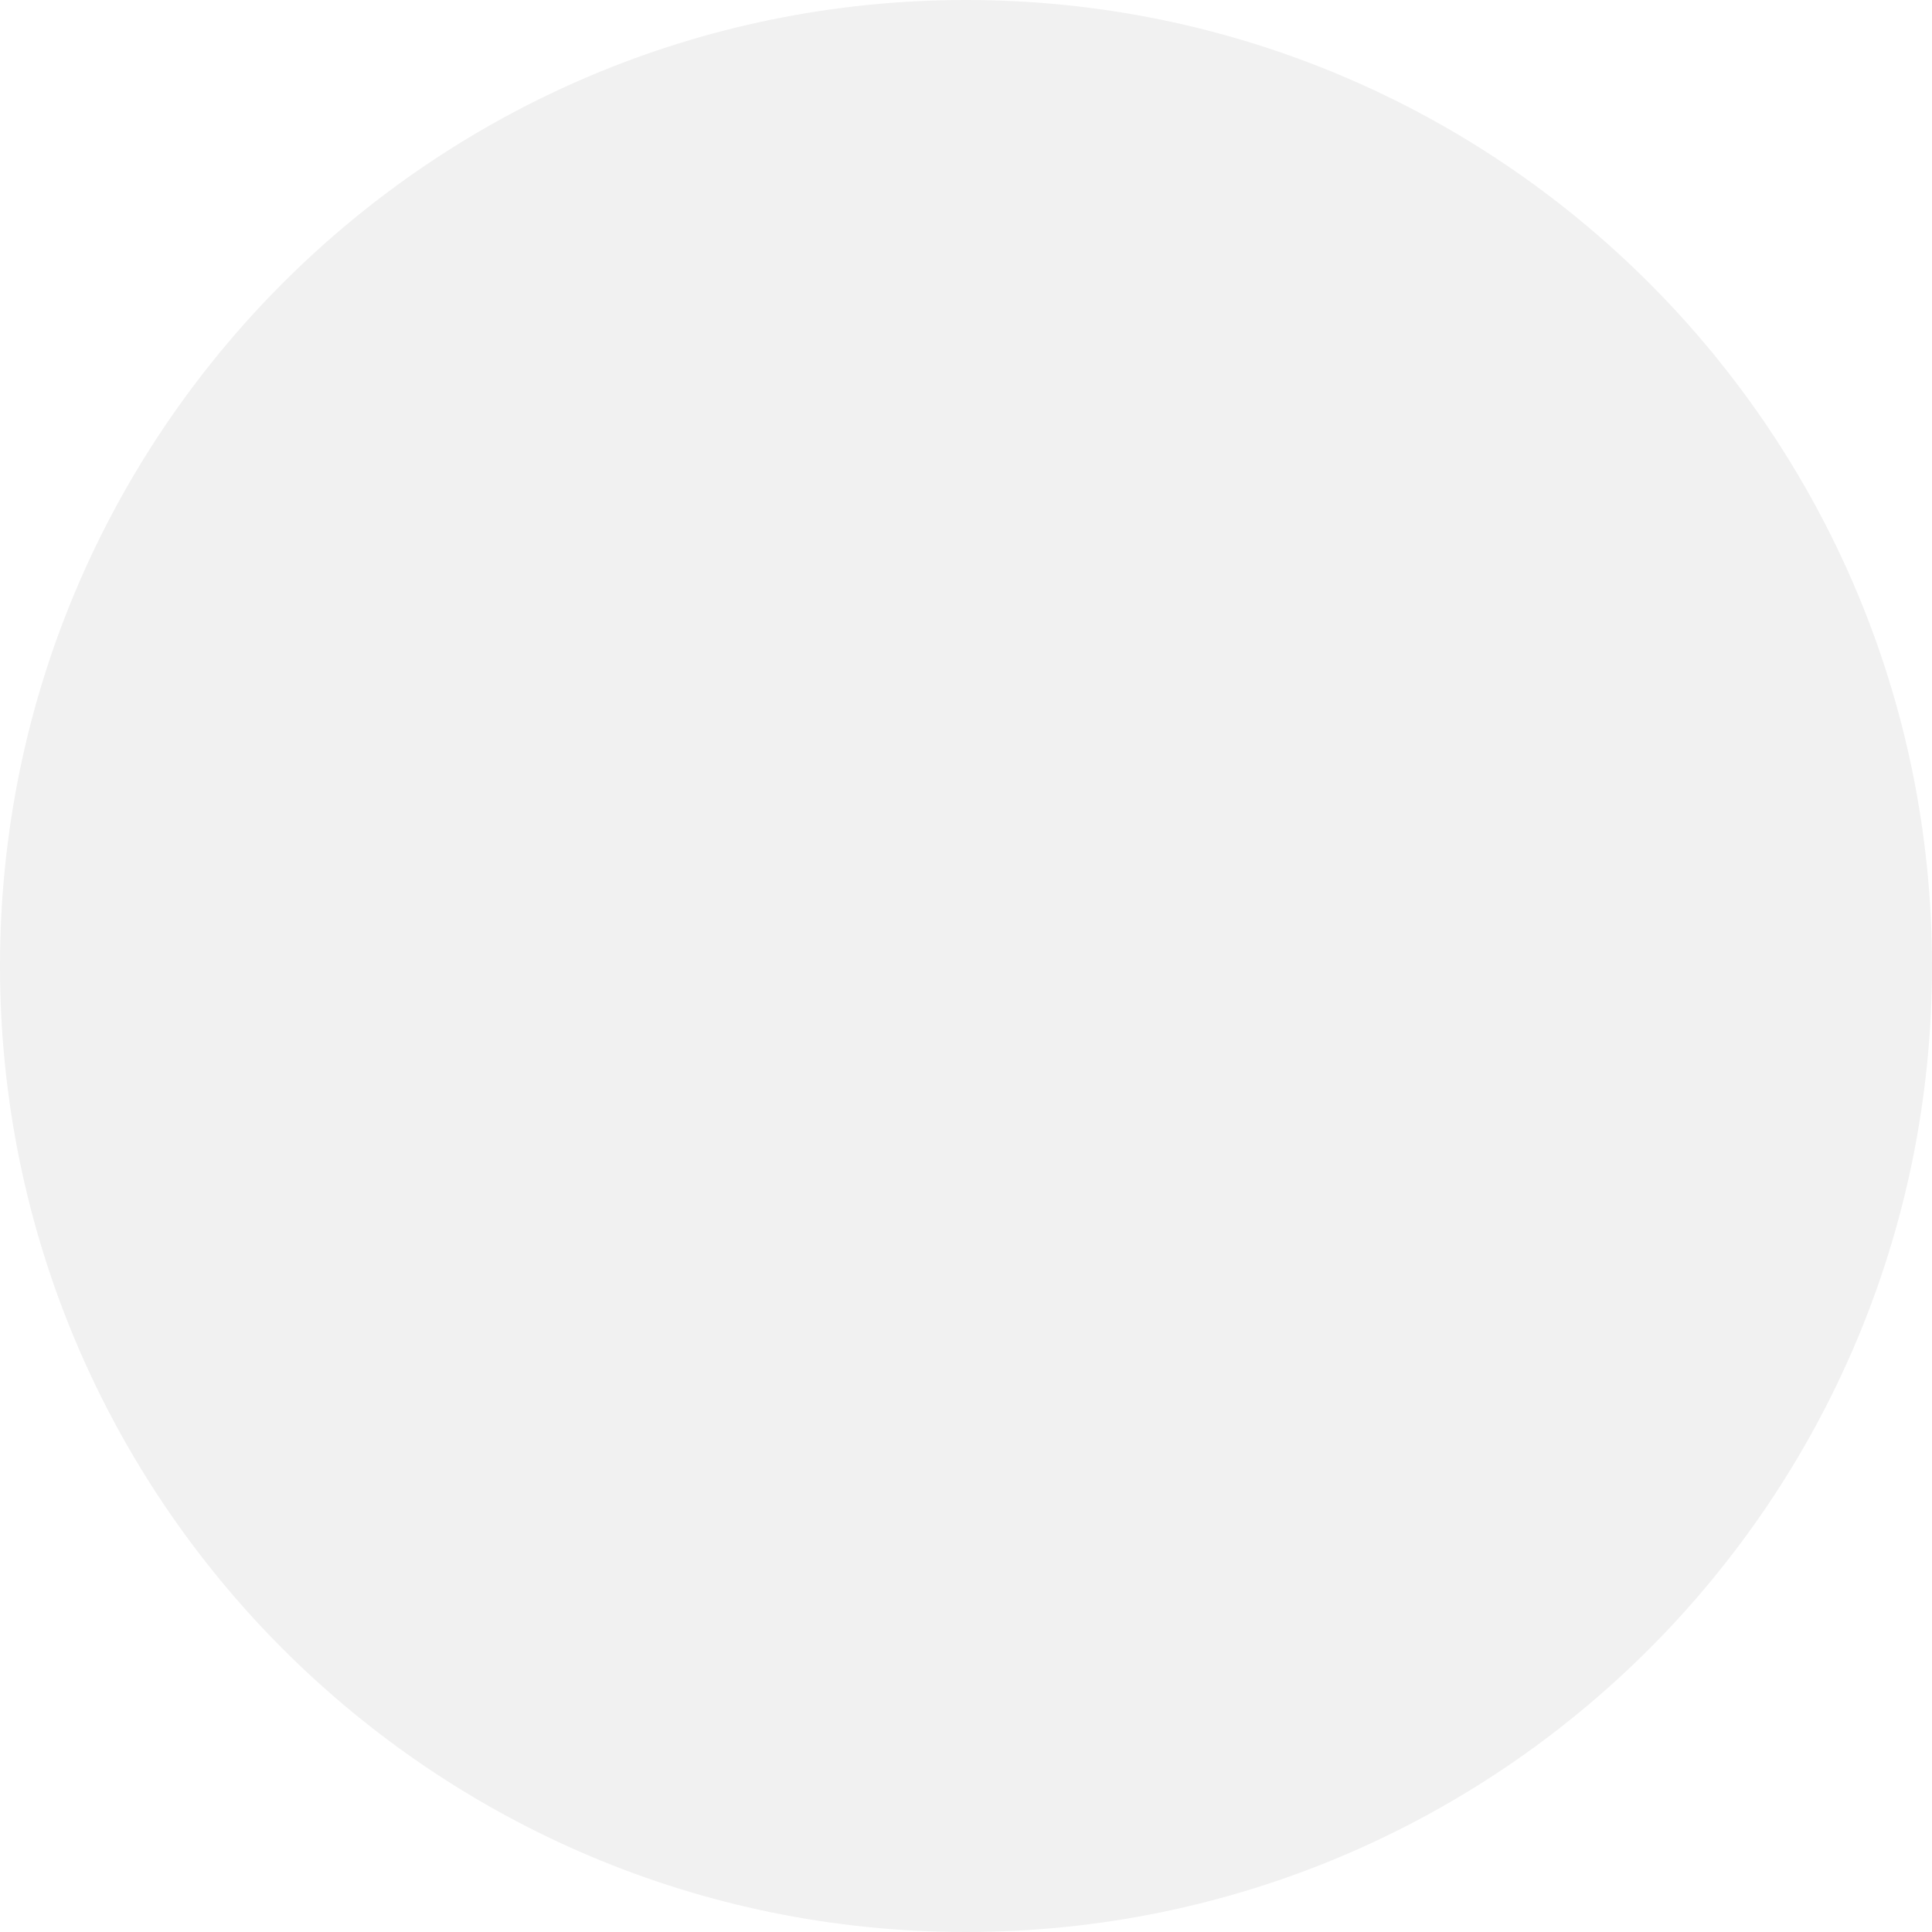
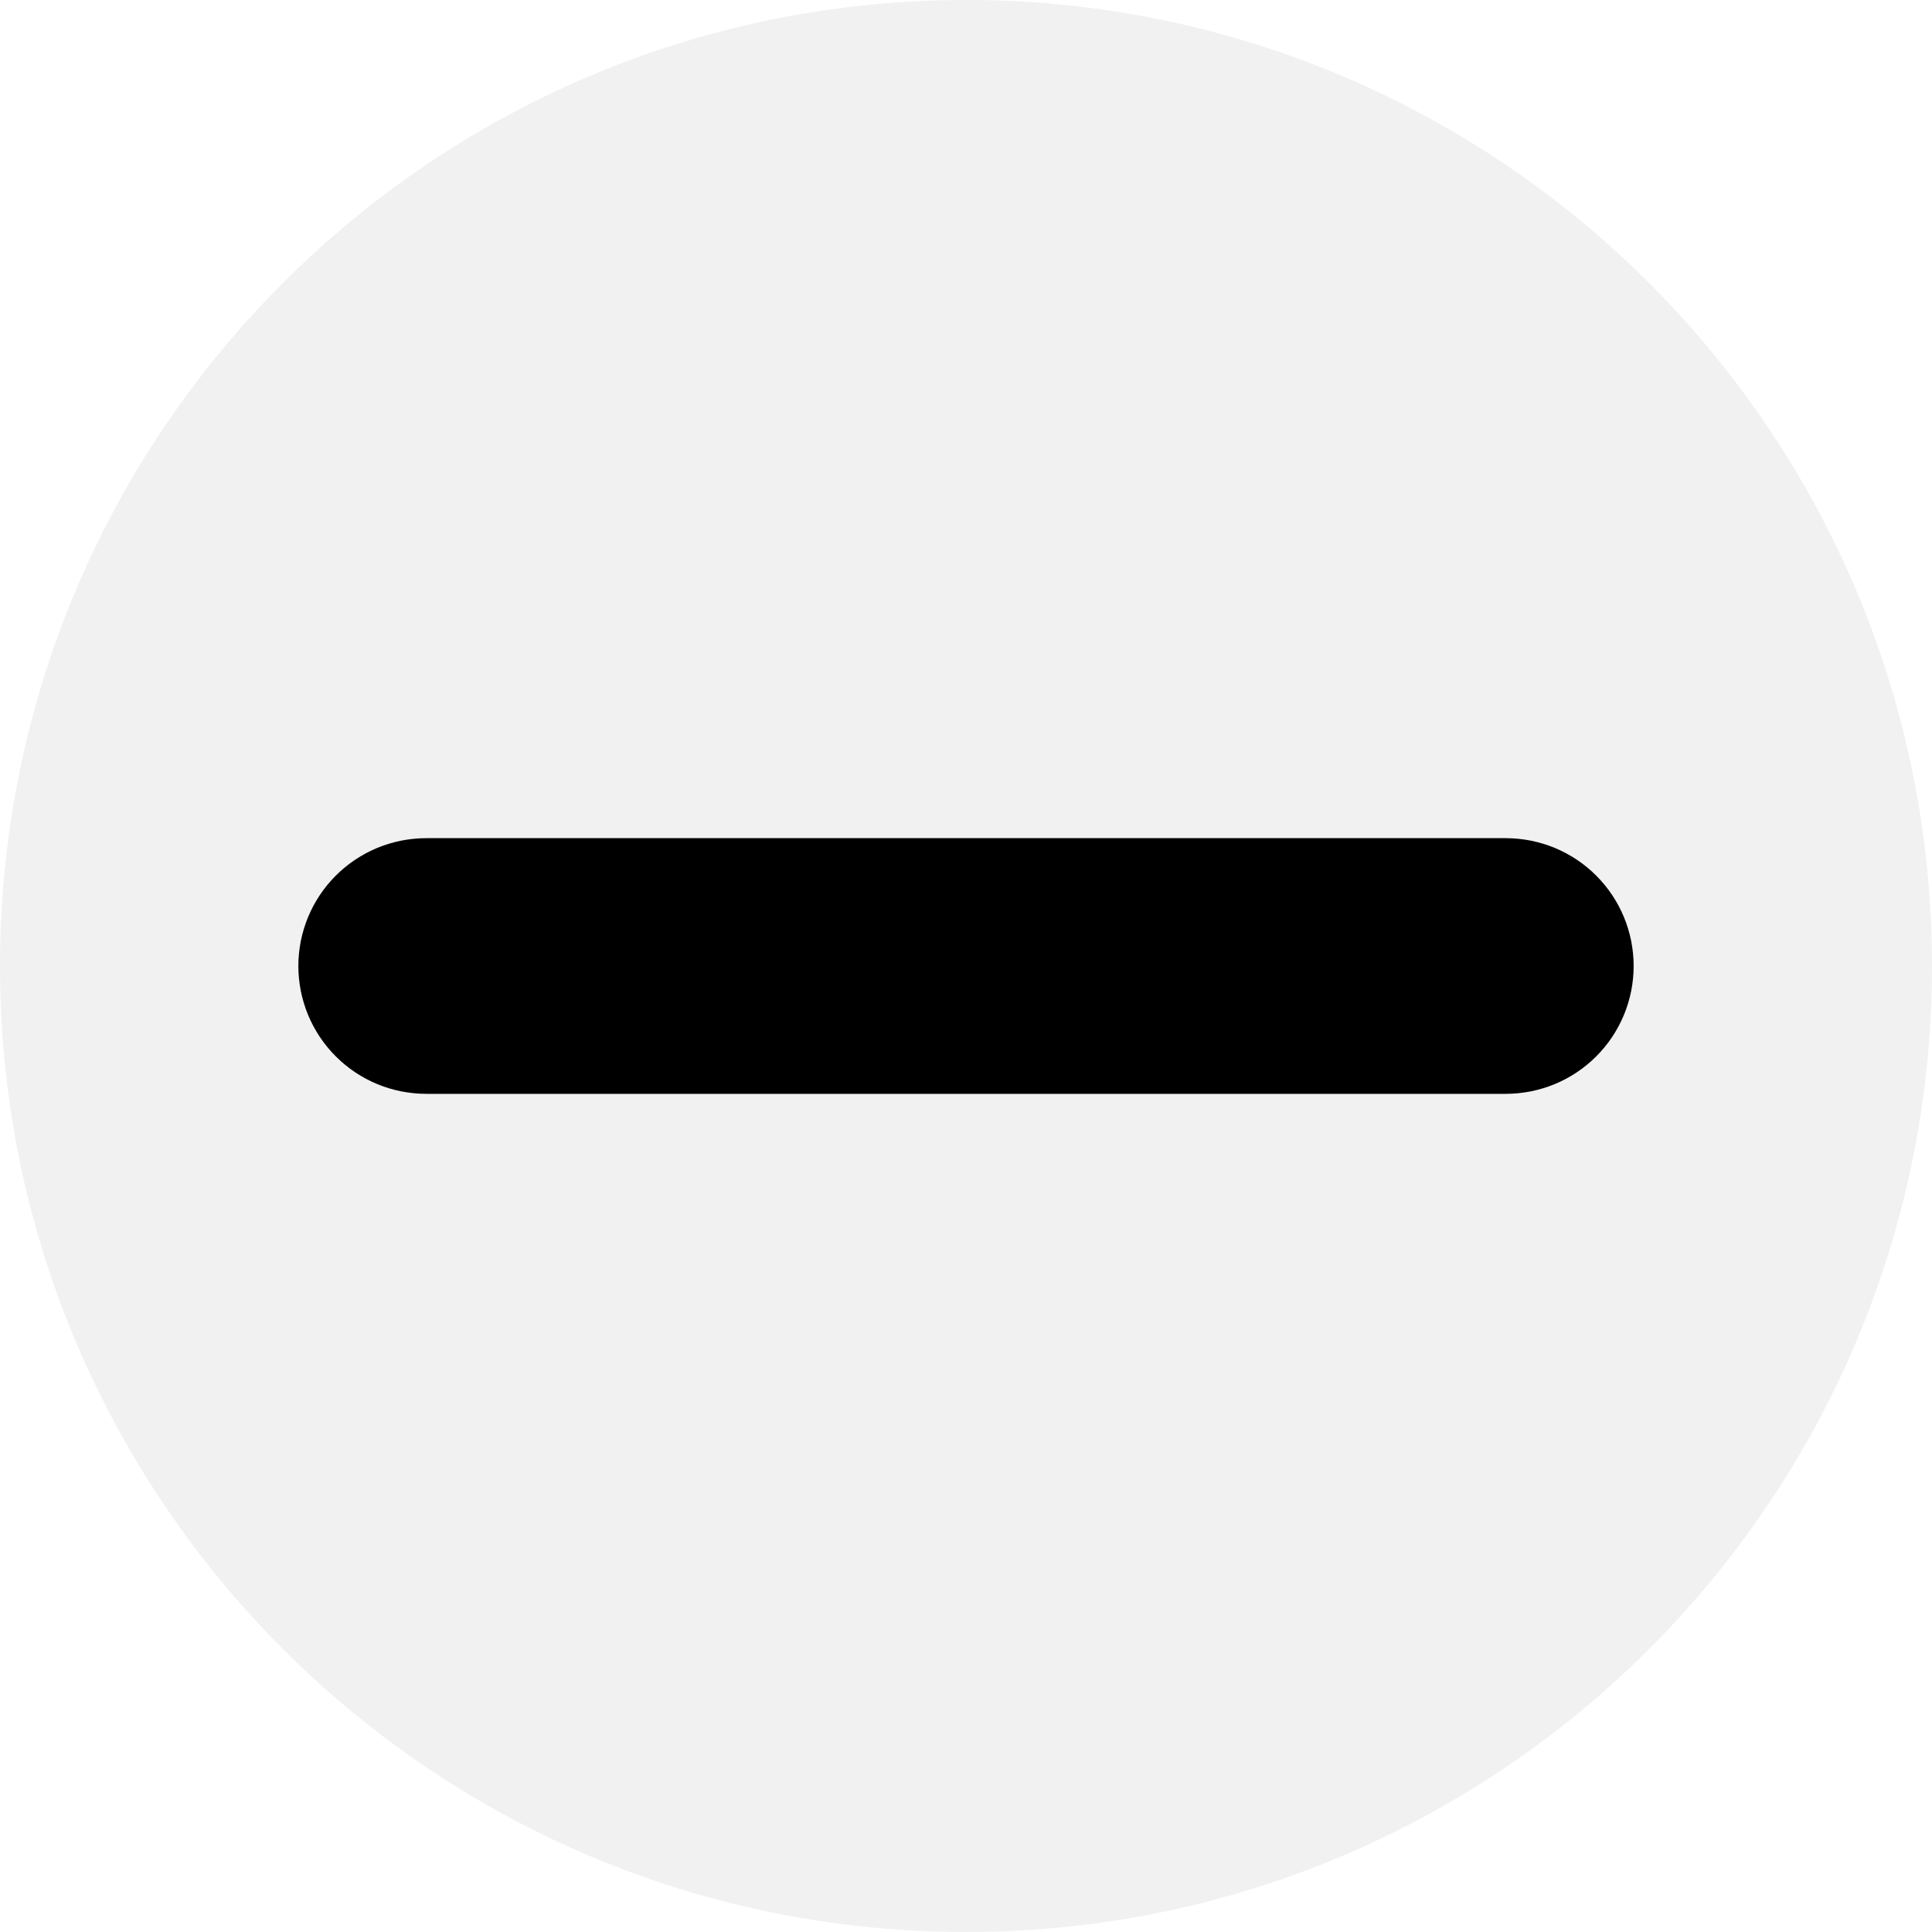
<svg xmlns="http://www.w3.org/2000/svg" fill="none" version="1.1" width="68" height="68" viewBox="0 0 68 68">
  <g>
-     <ellipse cx="34" cy="34" rx="34" ry="34" fill="#F1F1F1" fill-opacity="1" />
+     <g>
+       <ellipse cx="34" cy="34" rx="34" ry="34" fill="#F1F1F1" fill-opacity="1" />
+     </g>
+     <g>
+       <path d="M15,38.5L53,38.5L53,38.499Q53.11,38.499,53.221,38.494Q53.331,38.488,53.441,38.477Q53.551,38.467,53.66,38.45Q53.769,38.434,53.878,38.413Q53.986,38.391,54.093,38.364Q54.2,38.337,54.306,38.305Q54.412,38.273,54.516,38.236Q54.62,38.199,54.722,38.157Q54.824,38.114,54.924,38.067Q55.023,38.02,55.121,37.968Q55.218,37.916,55.313,37.859Q55.408,37.802,55.5,37.741Q55.591,37.68,55.68,37.614Q55.769,37.548,55.854,37.478Q55.94,37.408,56.021,37.334Q56.103,37.259,56.181,37.181Q56.259,37.103,56.334,37.021Q56.408,36.94,56.478,36.854Q56.548,36.769,56.614,36.68Q56.679,36.591,56.741,36.5Q56.802,36.408,56.859,36.313Q56.916,36.218,56.968,36.121Q57.02,36.023,57.067,35.924Q57.114,35.824,57.157,35.722Q57.199,35.62,57.236,35.516Q57.273,35.412,57.305,35.306Q57.337,35.2,57.364,35.093Q57.391,34.986,57.413,34.878Q57.434,34.769,57.45,34.66Q57.467,34.551,57.477,34.441Q57.488,34.331,57.494,34.221Q57.499,34.11,57.499,34Q57.499,33.89,57.494,33.779Q57.488,33.669,57.477,33.559Q57.467,33.449,57.45,33.34Q57.434,33.231,57.413,33.122Q57.391,33.014,57.364,32.907Q57.337,32.8,57.305,32.694Q57.273,32.588,57.236,32.484Q57.199,32.38,57.157,32.278Q57.114,32.176,57.067,32.076Q57.02,31.977,56.968,31.879Q56.916,31.782,56.859,31.687Q56.802,31.592,56.741,31.5Q56.679,31.409,56.614,31.32Q56.548,31.231,56.478,31.146Q56.408,31.06,56.334,30.979Q56.259,30.897,56.181,30.819Q56.103,30.741,56.021,30.666Q55.94,30.592,55.854,30.522Q55.769,30.452,55.68,30.386Q55.591,30.32,55.5,30.259Q55.408,30.198,55.313,30.141Q55.218,30.084,55.121,30.032Q55.023,29.98,54.924,29.933Q54.824,29.886,54.722,29.843Q54.62,29.801,54.516,29.764Q54.412,29.727,54.306,29.695Q54.2,29.663,54.093,29.636Q53.986,29.609,53.878,29.587Q53.769,29.566,53.66,29.55Q53.551,29.533,53.441,29.523Q53.331,29.512,53.221,29.506Q53.11,29.501,53,29.501L53,29.5L15,29.5L15,29.501Q14.89,29.501,14.779,29.506Q14.669,29.512,14.559,29.523Q14.449,29.533,14.34,29.55Q14.231,29.566,14.122,29.587Q14.014,29.609,13.907,29.636Q13.8,29.663,13.694,29.695Q13.588,29.727,13.484,29.764Q13.38,29.801,13.278,29.843Q13.176,29.886,13.076,29.933Q12.977,29.98,12.879,30.032Q12.782,30.084,12.687,30.141Q12.592,30.198,12.5,30.259Q12.409,30.32,12.32,30.386Q12.231,30.452,12.146,30.522Q12.06,30.592,11.979,30.666Q11.897,30.741,11.819,30.819Q11.741,30.897,11.666,30.979Q11.592,31.06,11.522,31.146Q11.452,31.231,11.386,31.32Q11.32,31.409,11.259,31.5Q11.198,31.592,11.141,31.687Q11.084,31.782,11.032,31.879Q10.98,31.977,10.933,32.076Q10.886,32.176,10.843,32.278Q10.801,32.38,10.764,32.484Q10.727,32.588,10.695,32.694Q10.663,32.8,10.636,32.907Q10.609,33.014,10.587,33.122Q10.566,33.231,10.55,33.34Q10.533,33.449,10.523,33.559Q10.512,33.669,10.506,33.779Q10.501,33.89,10.501,34Q10.501,34.11,10.506,34.221Q10.512,34.331,10.523,34.441Q10.533,34.551,10.55,34.66Q10.566,34.769,10.587,34.878Q10.609,34.986,10.636,35.093Q10.663,35.2,10.695,35.306Q10.727,35.412,10.764,35.516Q10.801,35.62,10.843,35.722Q10.886,35.824,10.933,35.924Q10.98,36.023,11.032,36.121Q11.084,36.218,11.141,36.313Q11.198,36.408,11.259,36.5Q11.32,36.591,11.386,36.68Q11.452,36.769,11.522,36.854Q11.592,36.94,11.666,37.021Q11.741,37.103,11.819,37.181Q11.897,37.259,11.979,37.334Q12.06,37.408,12.146,37.478Q12.231,37.548,12.32,37.614Q12.409,37.68,12.5,37.741Q12.592,37.802,12.687,37.859Q12.782,37.916,12.879,37.968Q12.977,38.02,13.076,38.067Q13.176,38.114,13.278,38.157Q13.38,38.199,13.484,38.236Q13.588,38.273,13.694,38.305Q13.8,38.337,13.907,38.364Q14.014,38.391,14.122,38.413Q14.231,38.434,14.34,38.45Q14.449,38.467,14.559,38.477Q14.669,38.488,14.779,38.494Q14.89,38.499,15,38.499L15,38.5Z" fill-rule="evenodd" fill="#000000" fill-opacity="1" />
+     </g>
  </g>
</svg>
